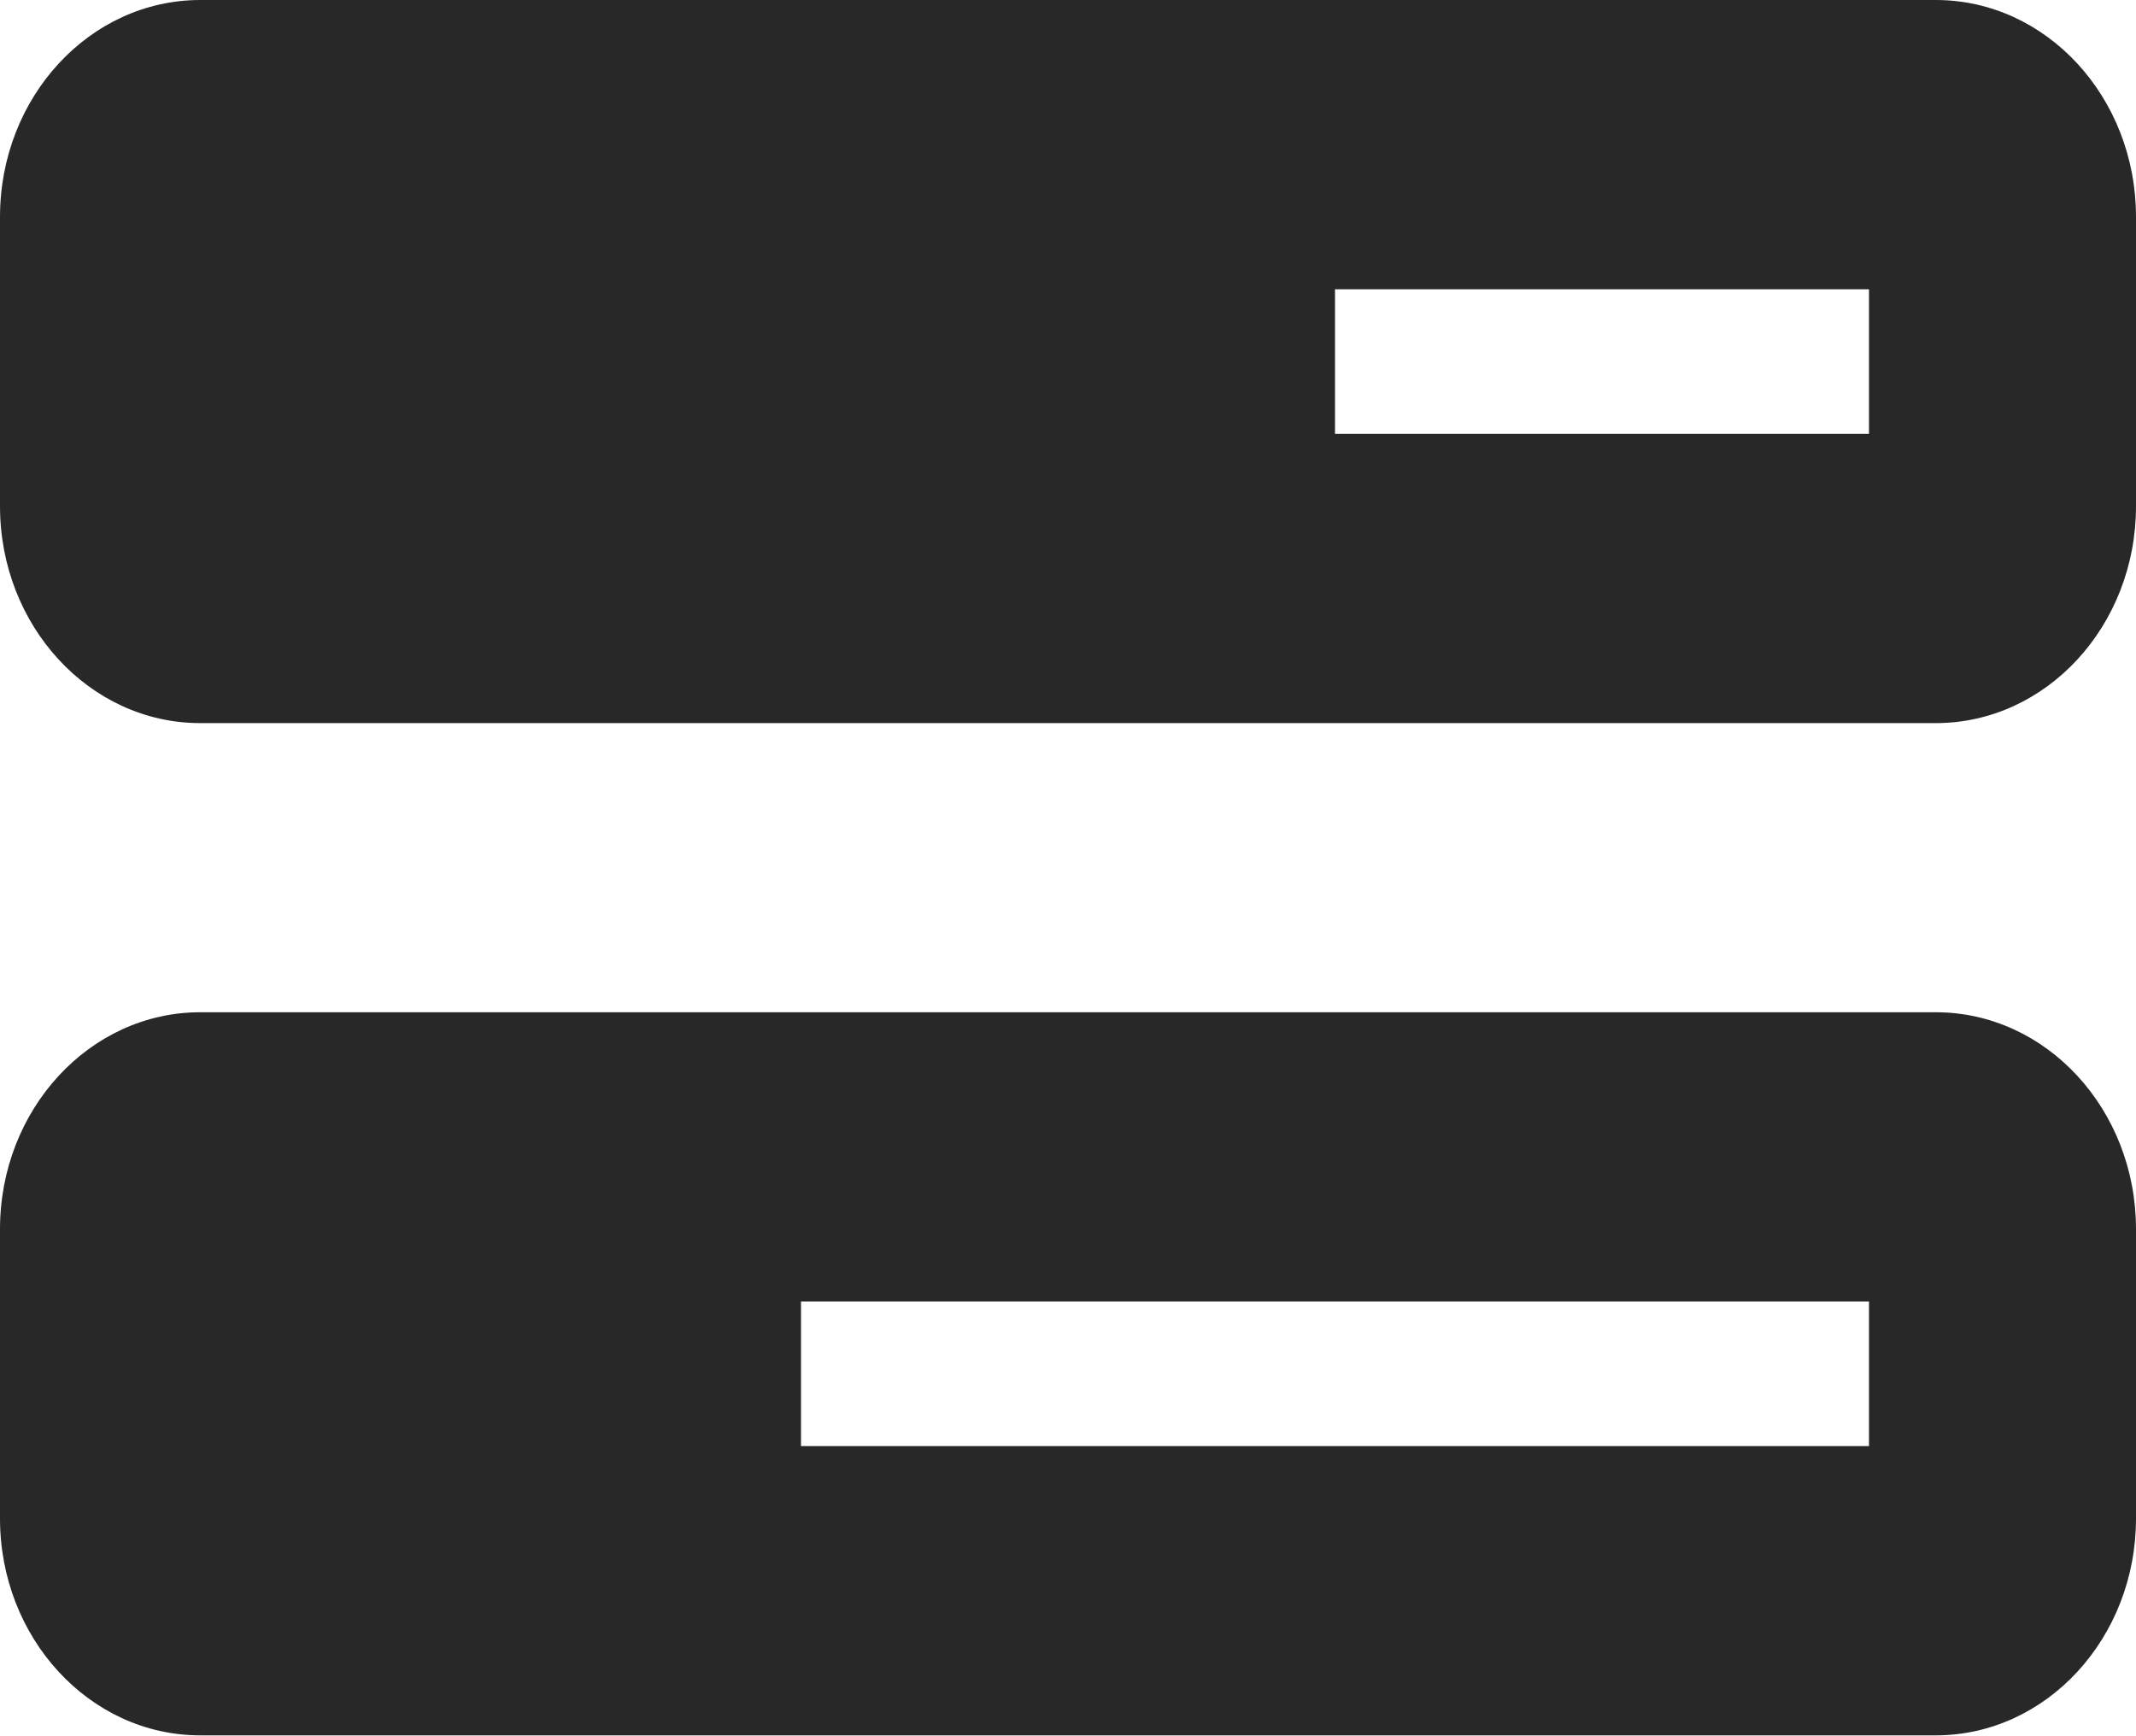
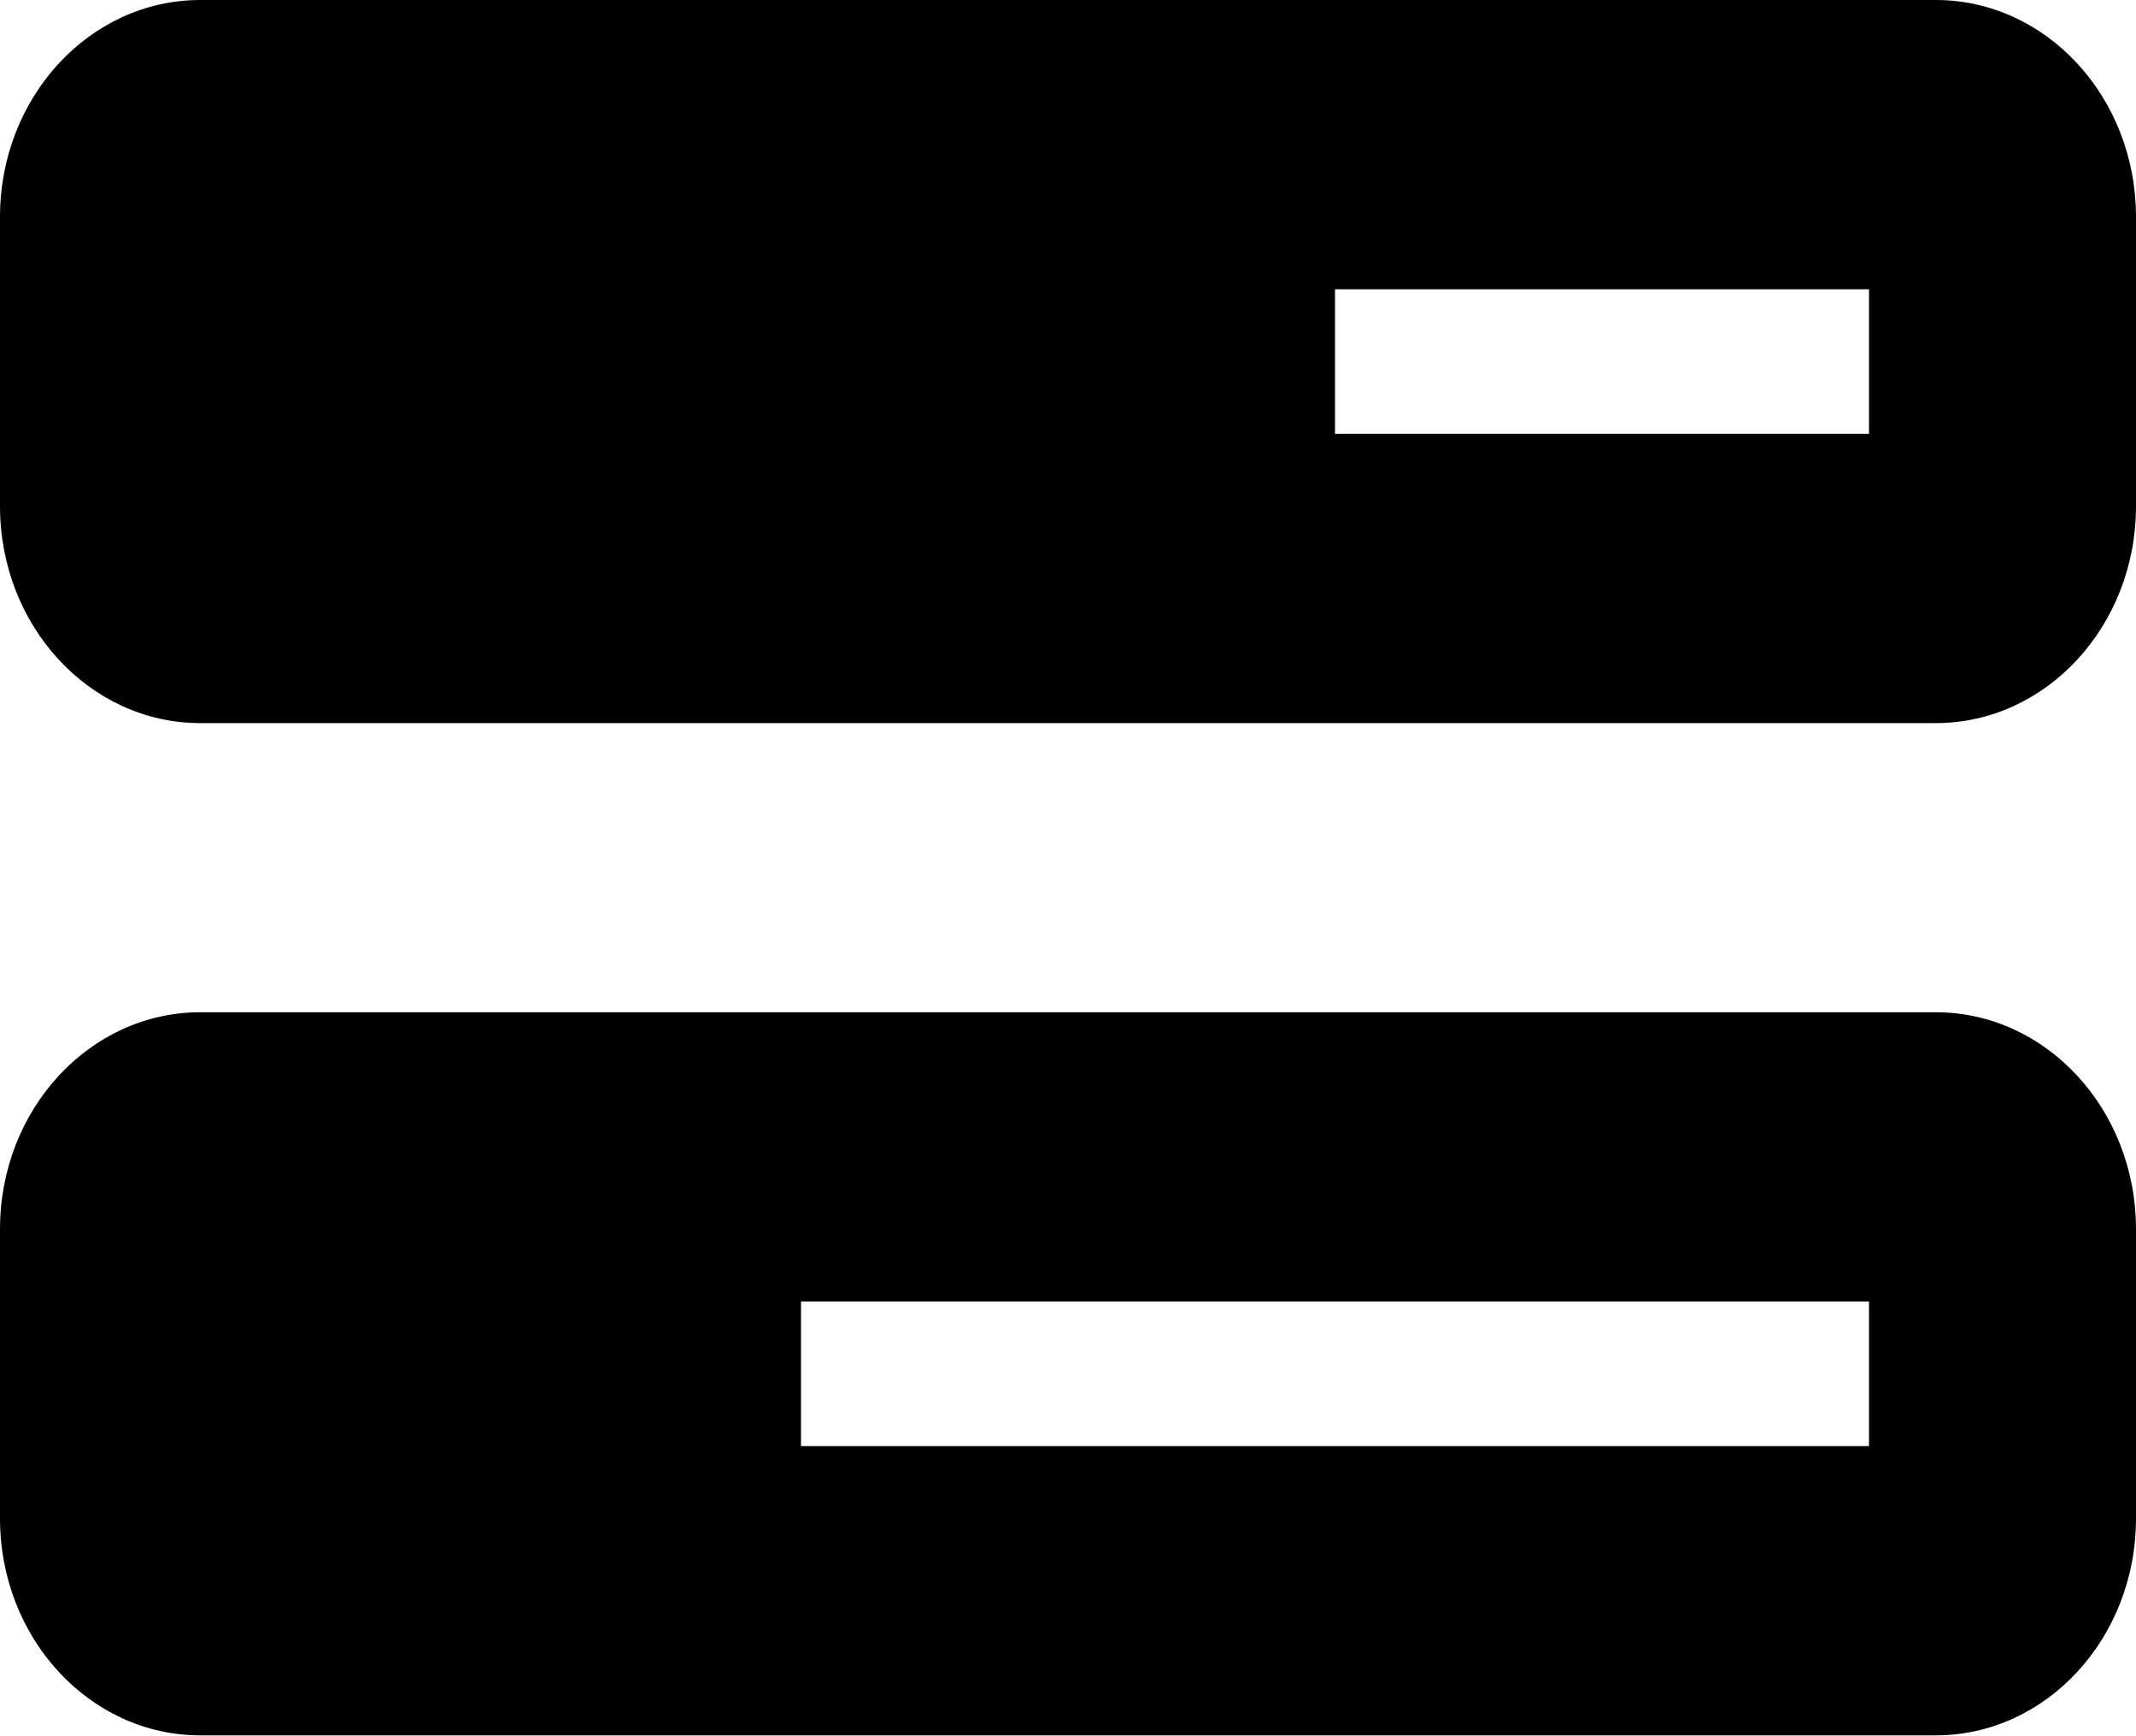
- <svg xmlns="http://www.w3.org/2000/svg" width="16" height="13" viewBox="0 0 16 13" fill="none">
-   <path d="M14.5 0C15.328 0 16 0.728 16 1.625V3.792C16 4.689 15.328 5.417 14.5 5.417H1.5C0.672 5.417 0 4.689 0 3.792V1.625C0 0.728 0.672 0 1.5 0H14.5ZM14 2.167H10V3.25H14V2.167ZM14.5 7.583C15.328 7.583 16 8.311 16 9.208V11.375C16 12.272 15.328 13 14.5 13H1.5C0.672 13 0 12.272 0 11.375V9.208C0 8.311 0.672 7.583 1.5 7.583H14.5ZM6 9.75V10.833H14V9.75H6Z" fill="#282828" />
+ <svg xmlns="http://www.w3.org/2000/svg" viewBox="0 0 16 13" fill="none">
+   <path d="M14.5 0C15.328 0 16 0.728 16 1.625V3.792C16 4.689 15.328 5.417 14.5 5.417H1.5C0.672 5.417 0 4.689 0 3.792V1.625C0 0.728 0.672 0 1.5 0H14.5ZM14 2.167H10V3.25H14V2.167ZM14.5 7.583C15.328 7.583 16 8.311 16 9.208V11.375C16 12.272 15.328 13 14.5 13H1.5C0.672 13 0 12.272 0 11.375V9.208C0 8.311 0.672 7.583 1.5 7.583H14.5ZM6 9.75V10.833H14V9.75H6Z" fill="currentColor" />
</svg>
